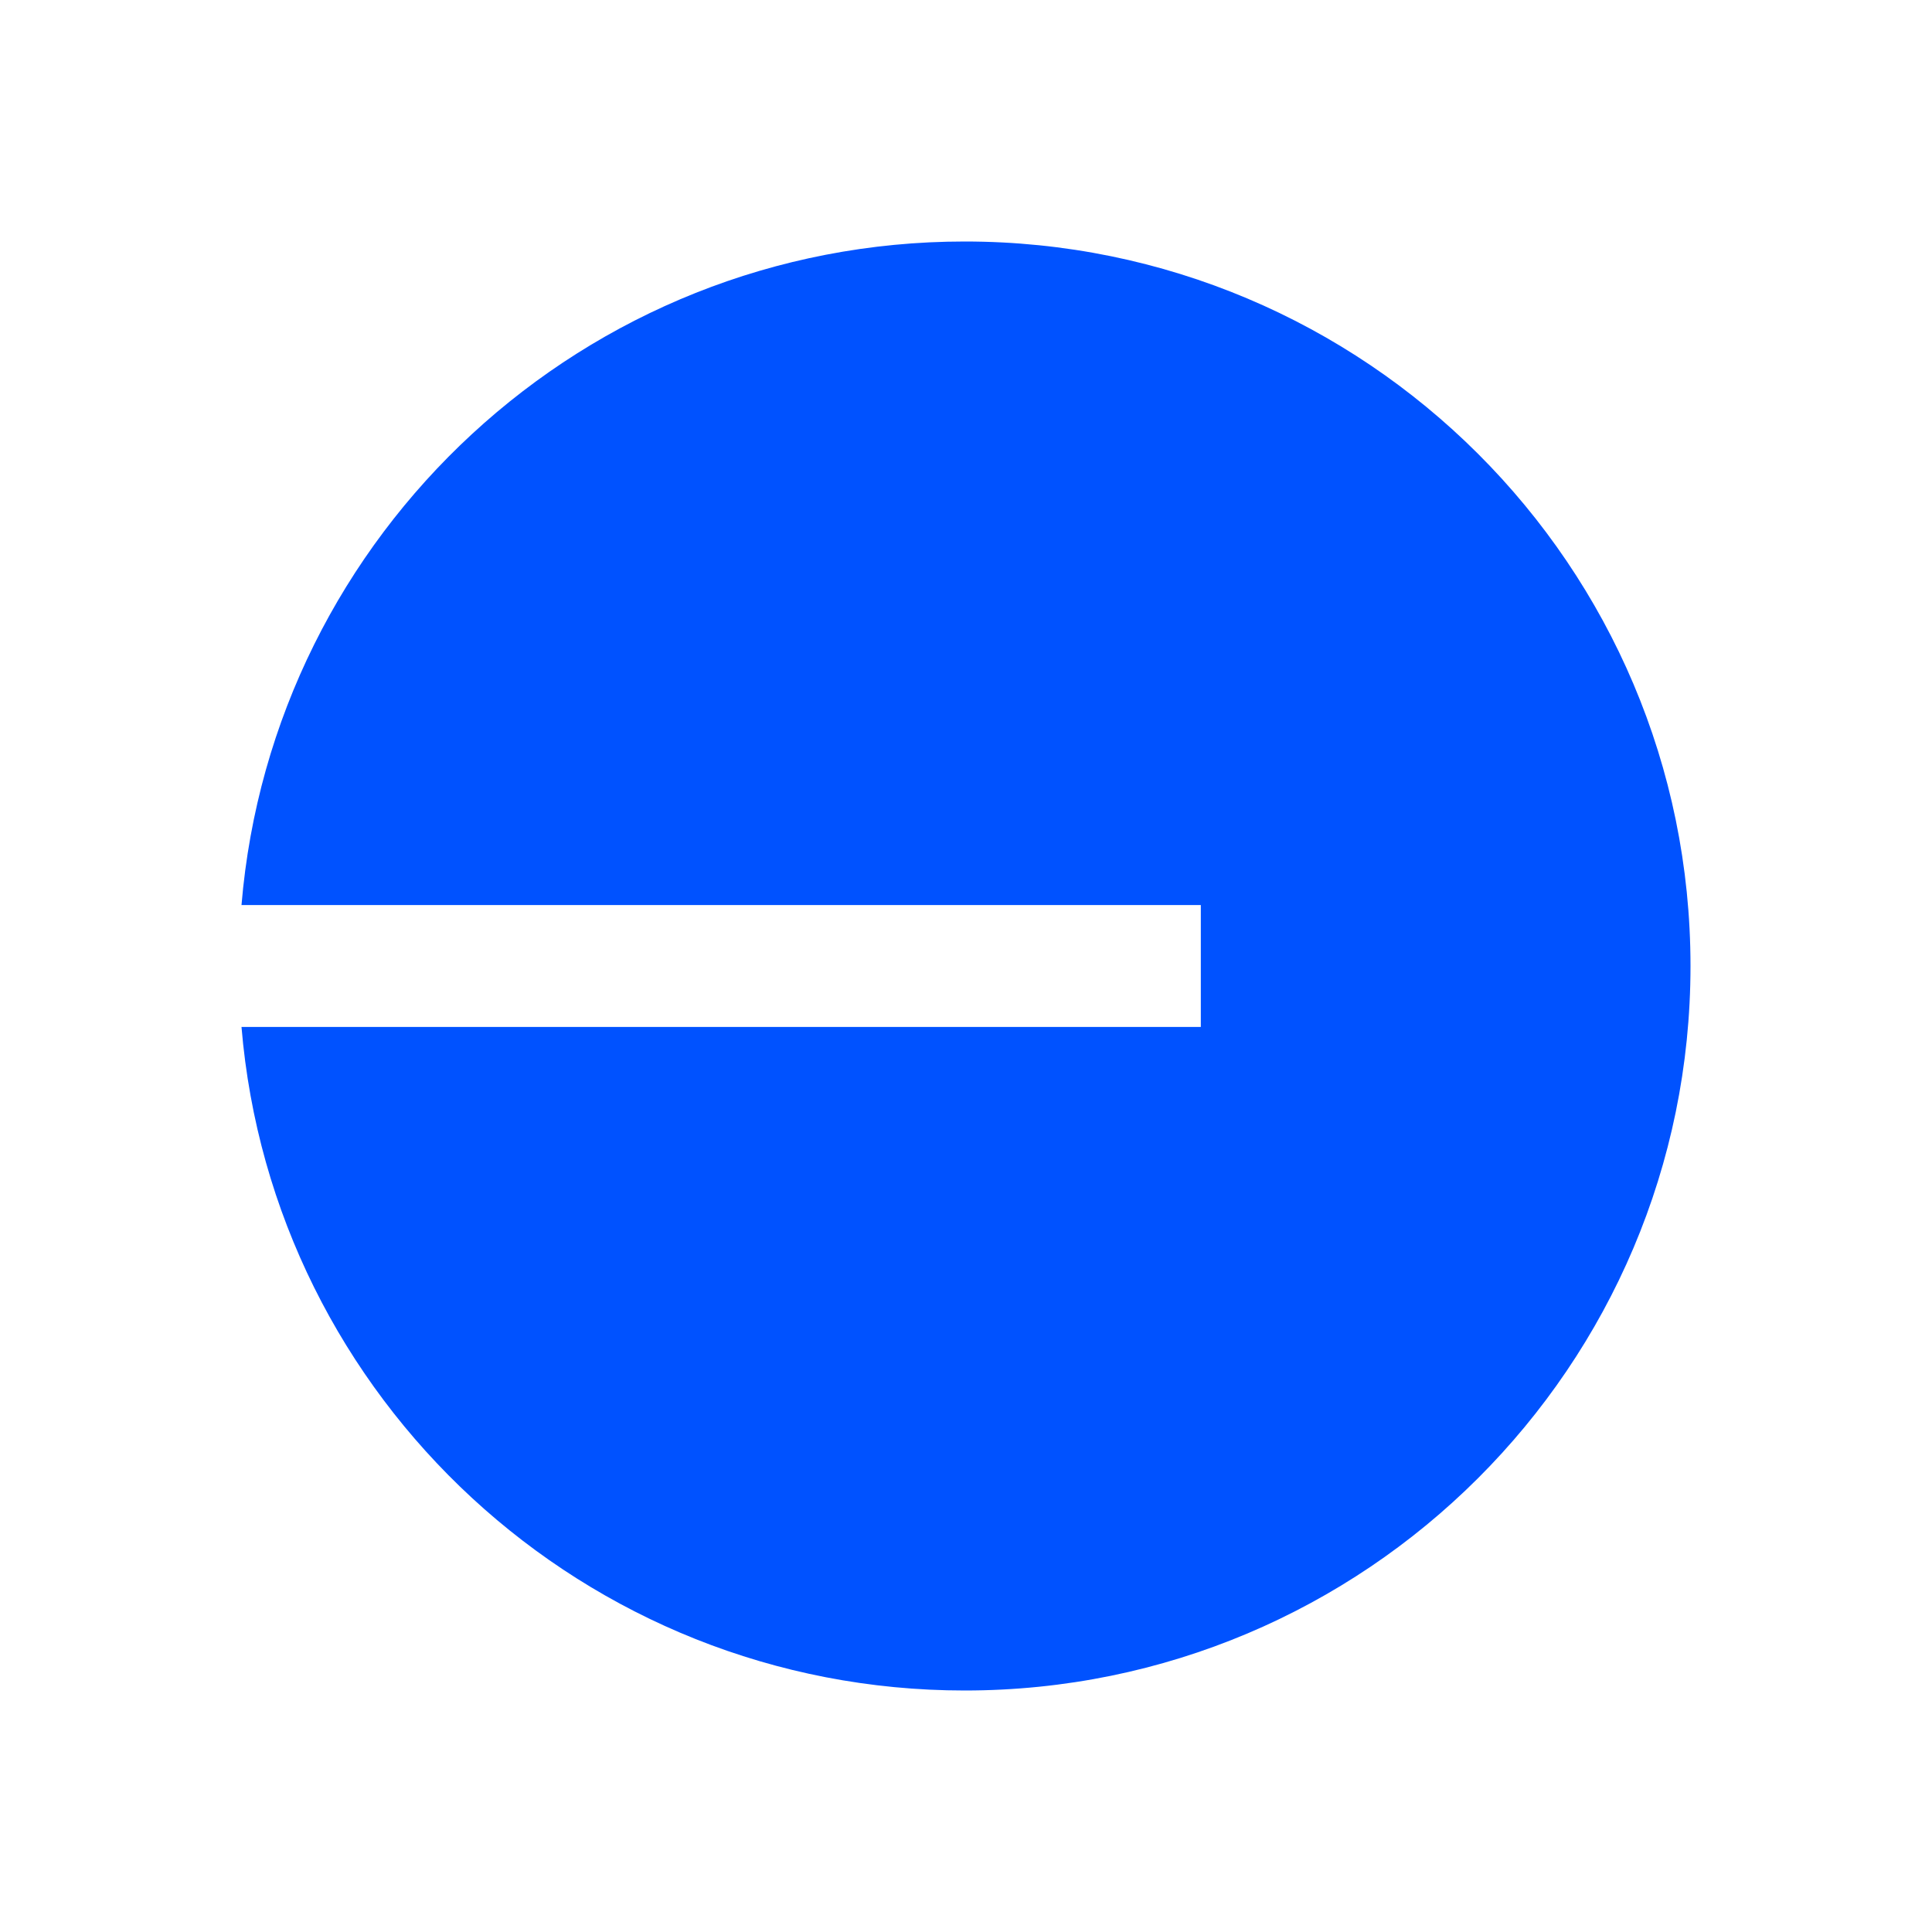
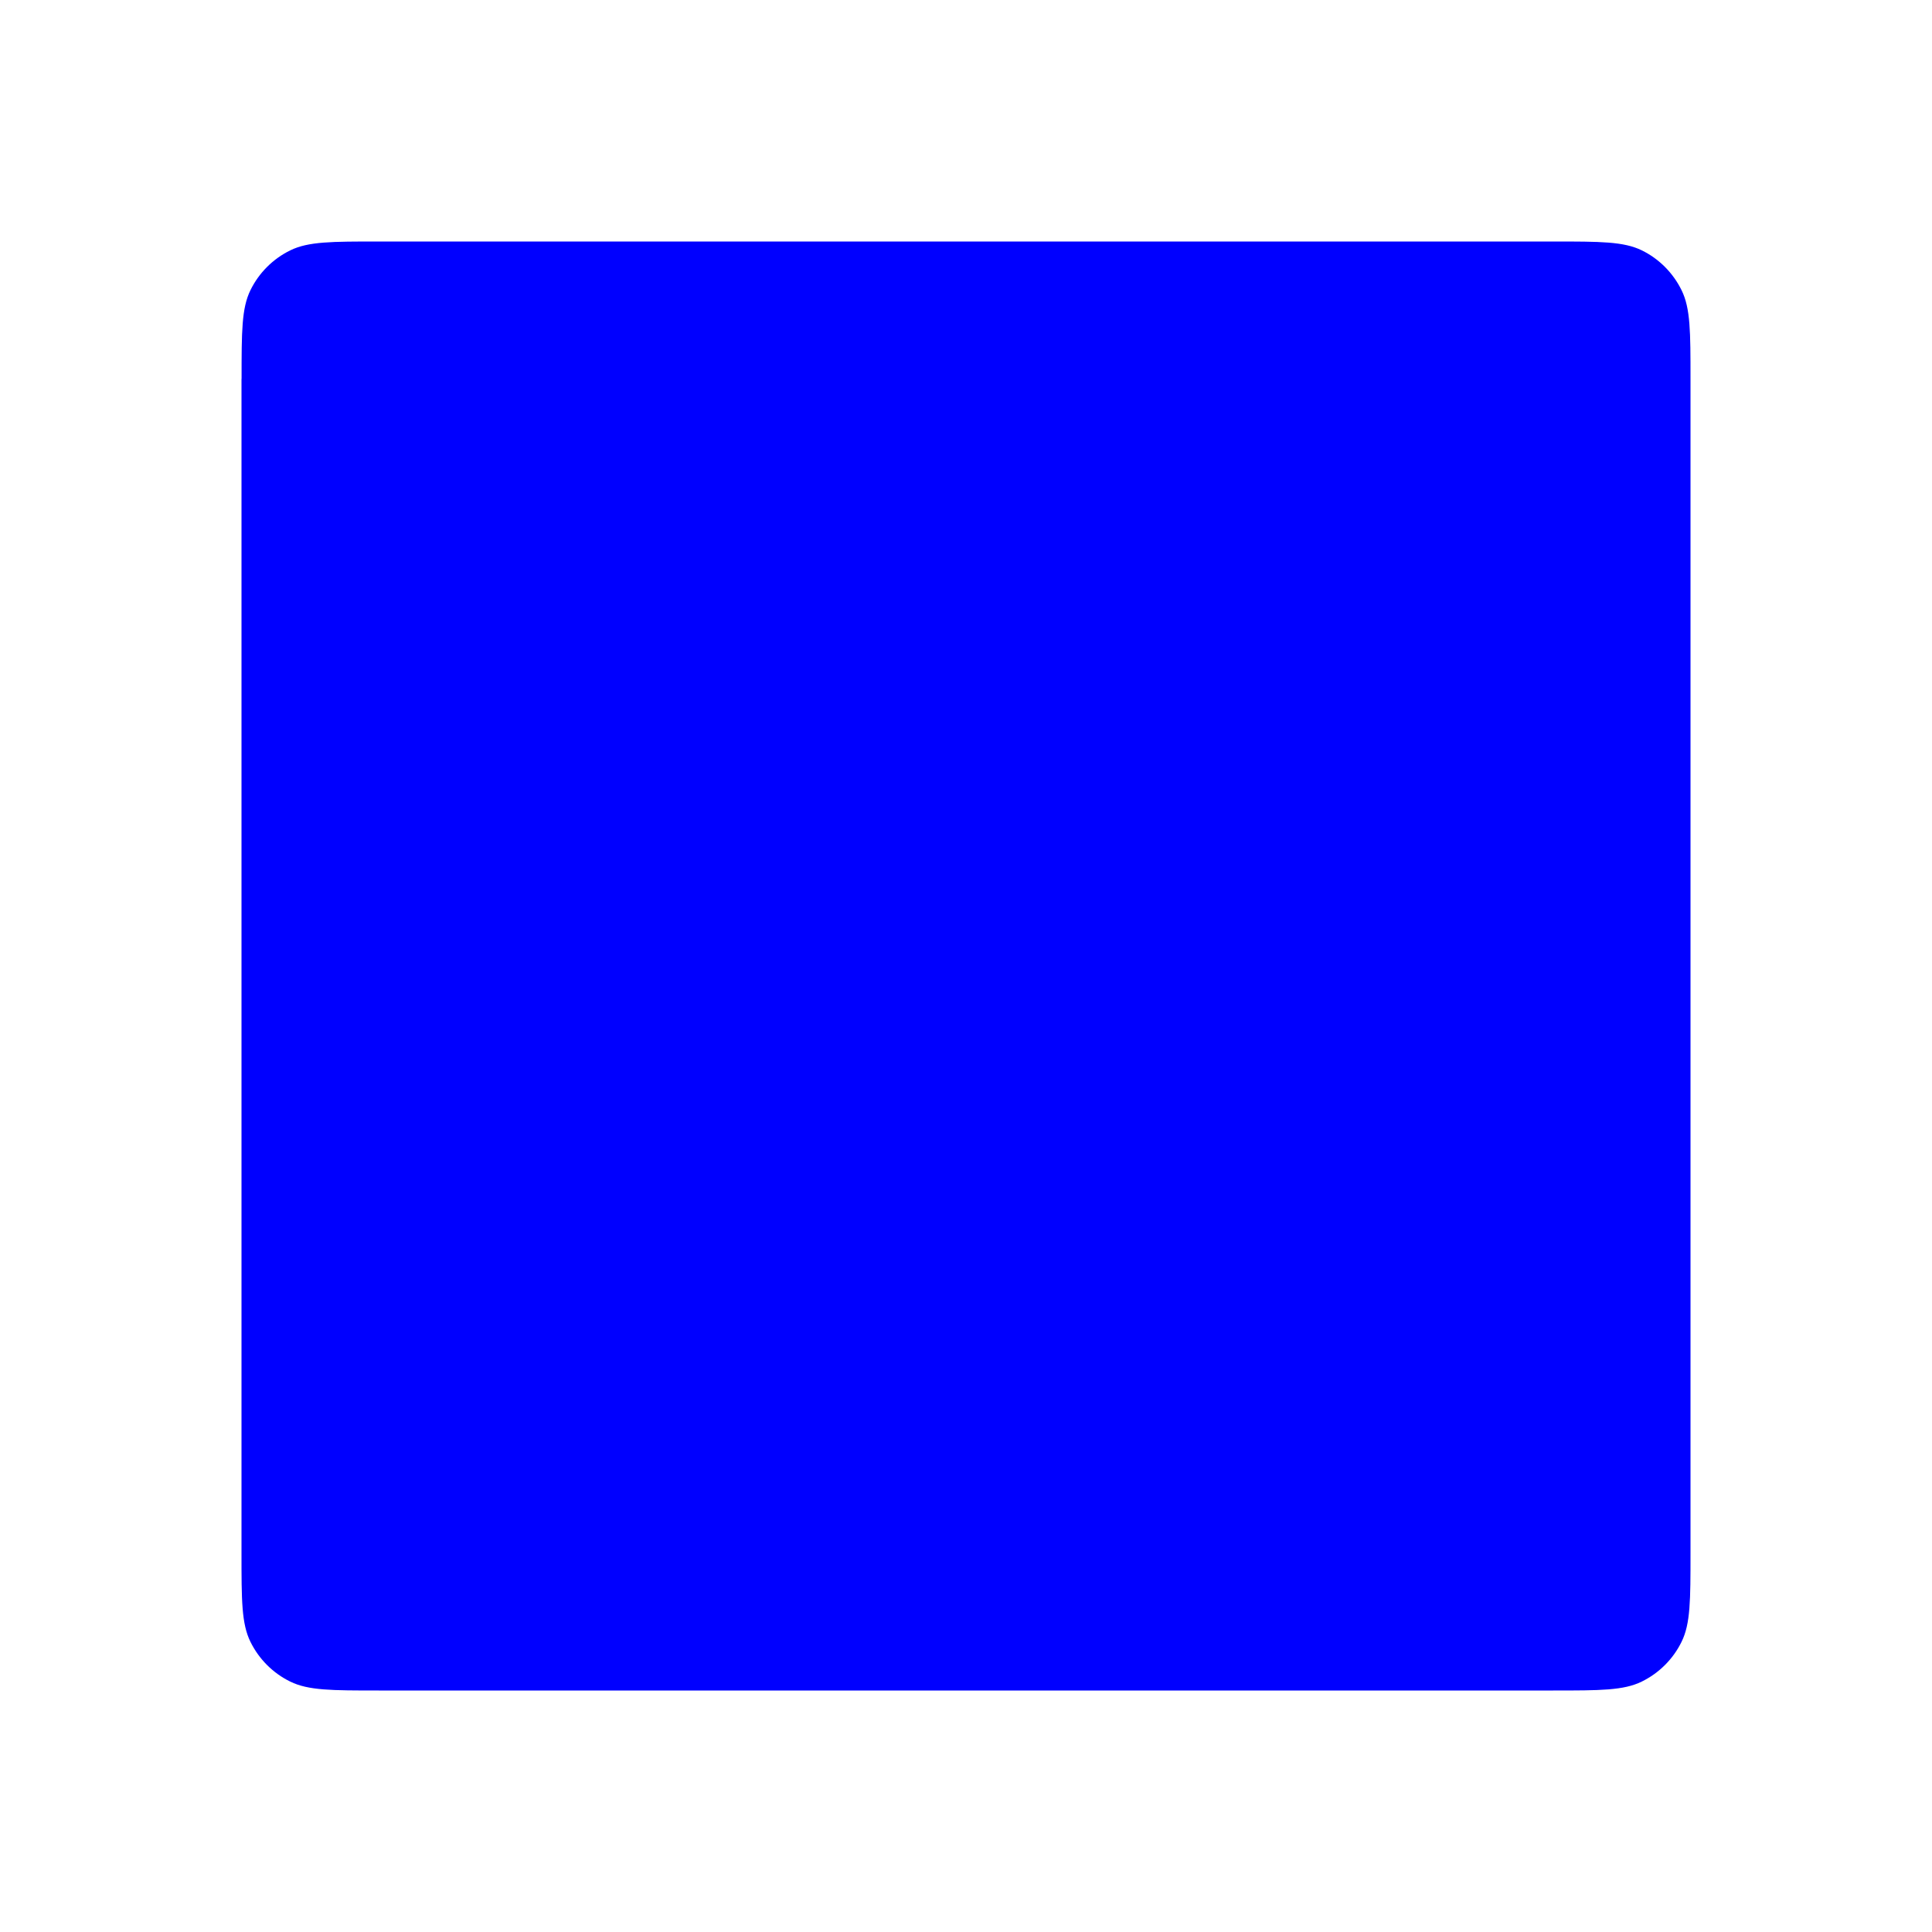
<svg xmlns="http://www.w3.org/2000/svg" width="24" height="24" viewBox="0 0 24 24" fill="none">
-   <path d="M11.984 21C16.963 21 21 16.971 21 12C21 7.029 16.963 3 11.984 3C7.26 3 3.385 6.627 3 11.243H14.917V12.757H3C3.385 17.373 7.26 21 11.984 21Z" fill="#0052FF" />
+   <path d="M3.001 4.706C3.001 4.121 3.001 3.829 3.111 3.605C3.216 3.39 3.391 3.215 3.606 3.11C3.83 3 4.122 3 4.706 3H19.294C19.879 3 20.17 3 20.395 3.11C20.61 3.215 20.784 3.391 20.889 3.605C21 3.83 21 4.122 21 4.706V19.294C21 19.879 21 20.17 20.889 20.395C20.784 20.61 20.609 20.784 20.395 20.889C20.17 21 19.878 21 19.294 21H4.706C4.121 21 3.83 21 3.605 20.889C3.39 20.784 3.216 20.609 3.111 20.395C3 20.17 3 19.878 3 19.294V4.706H3.001Z" fill="#0000FF" />
</svg>
